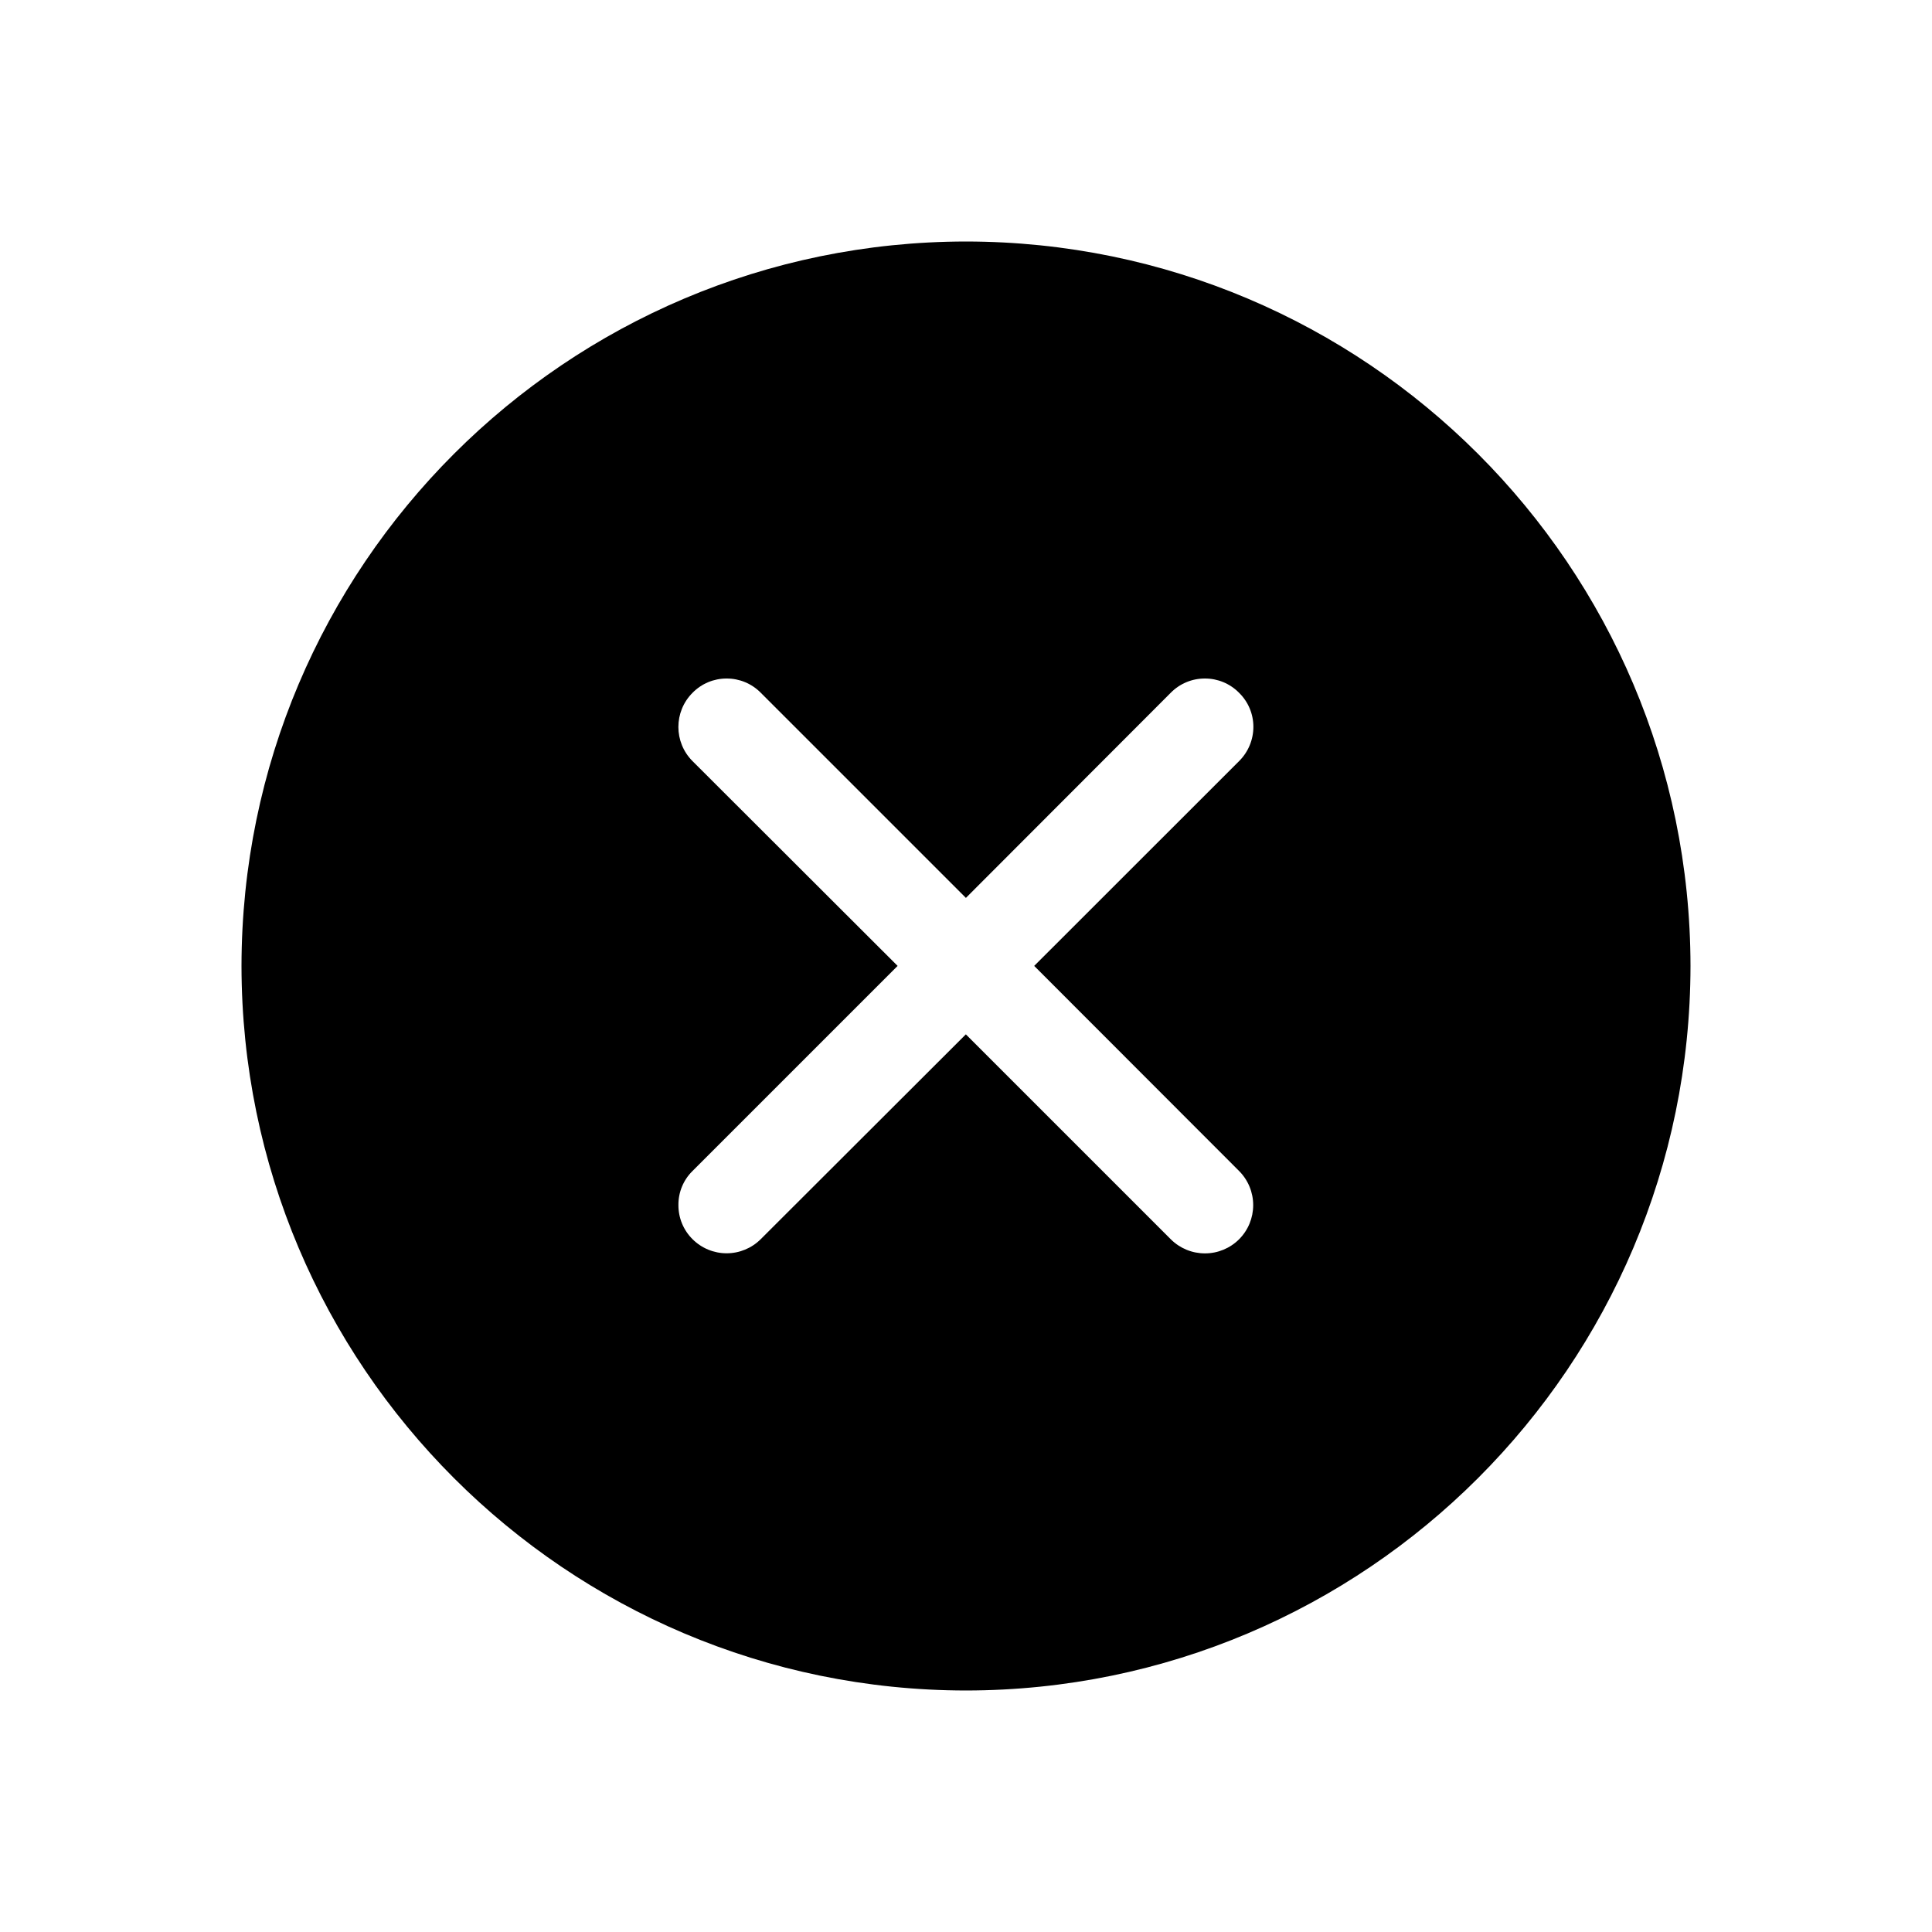
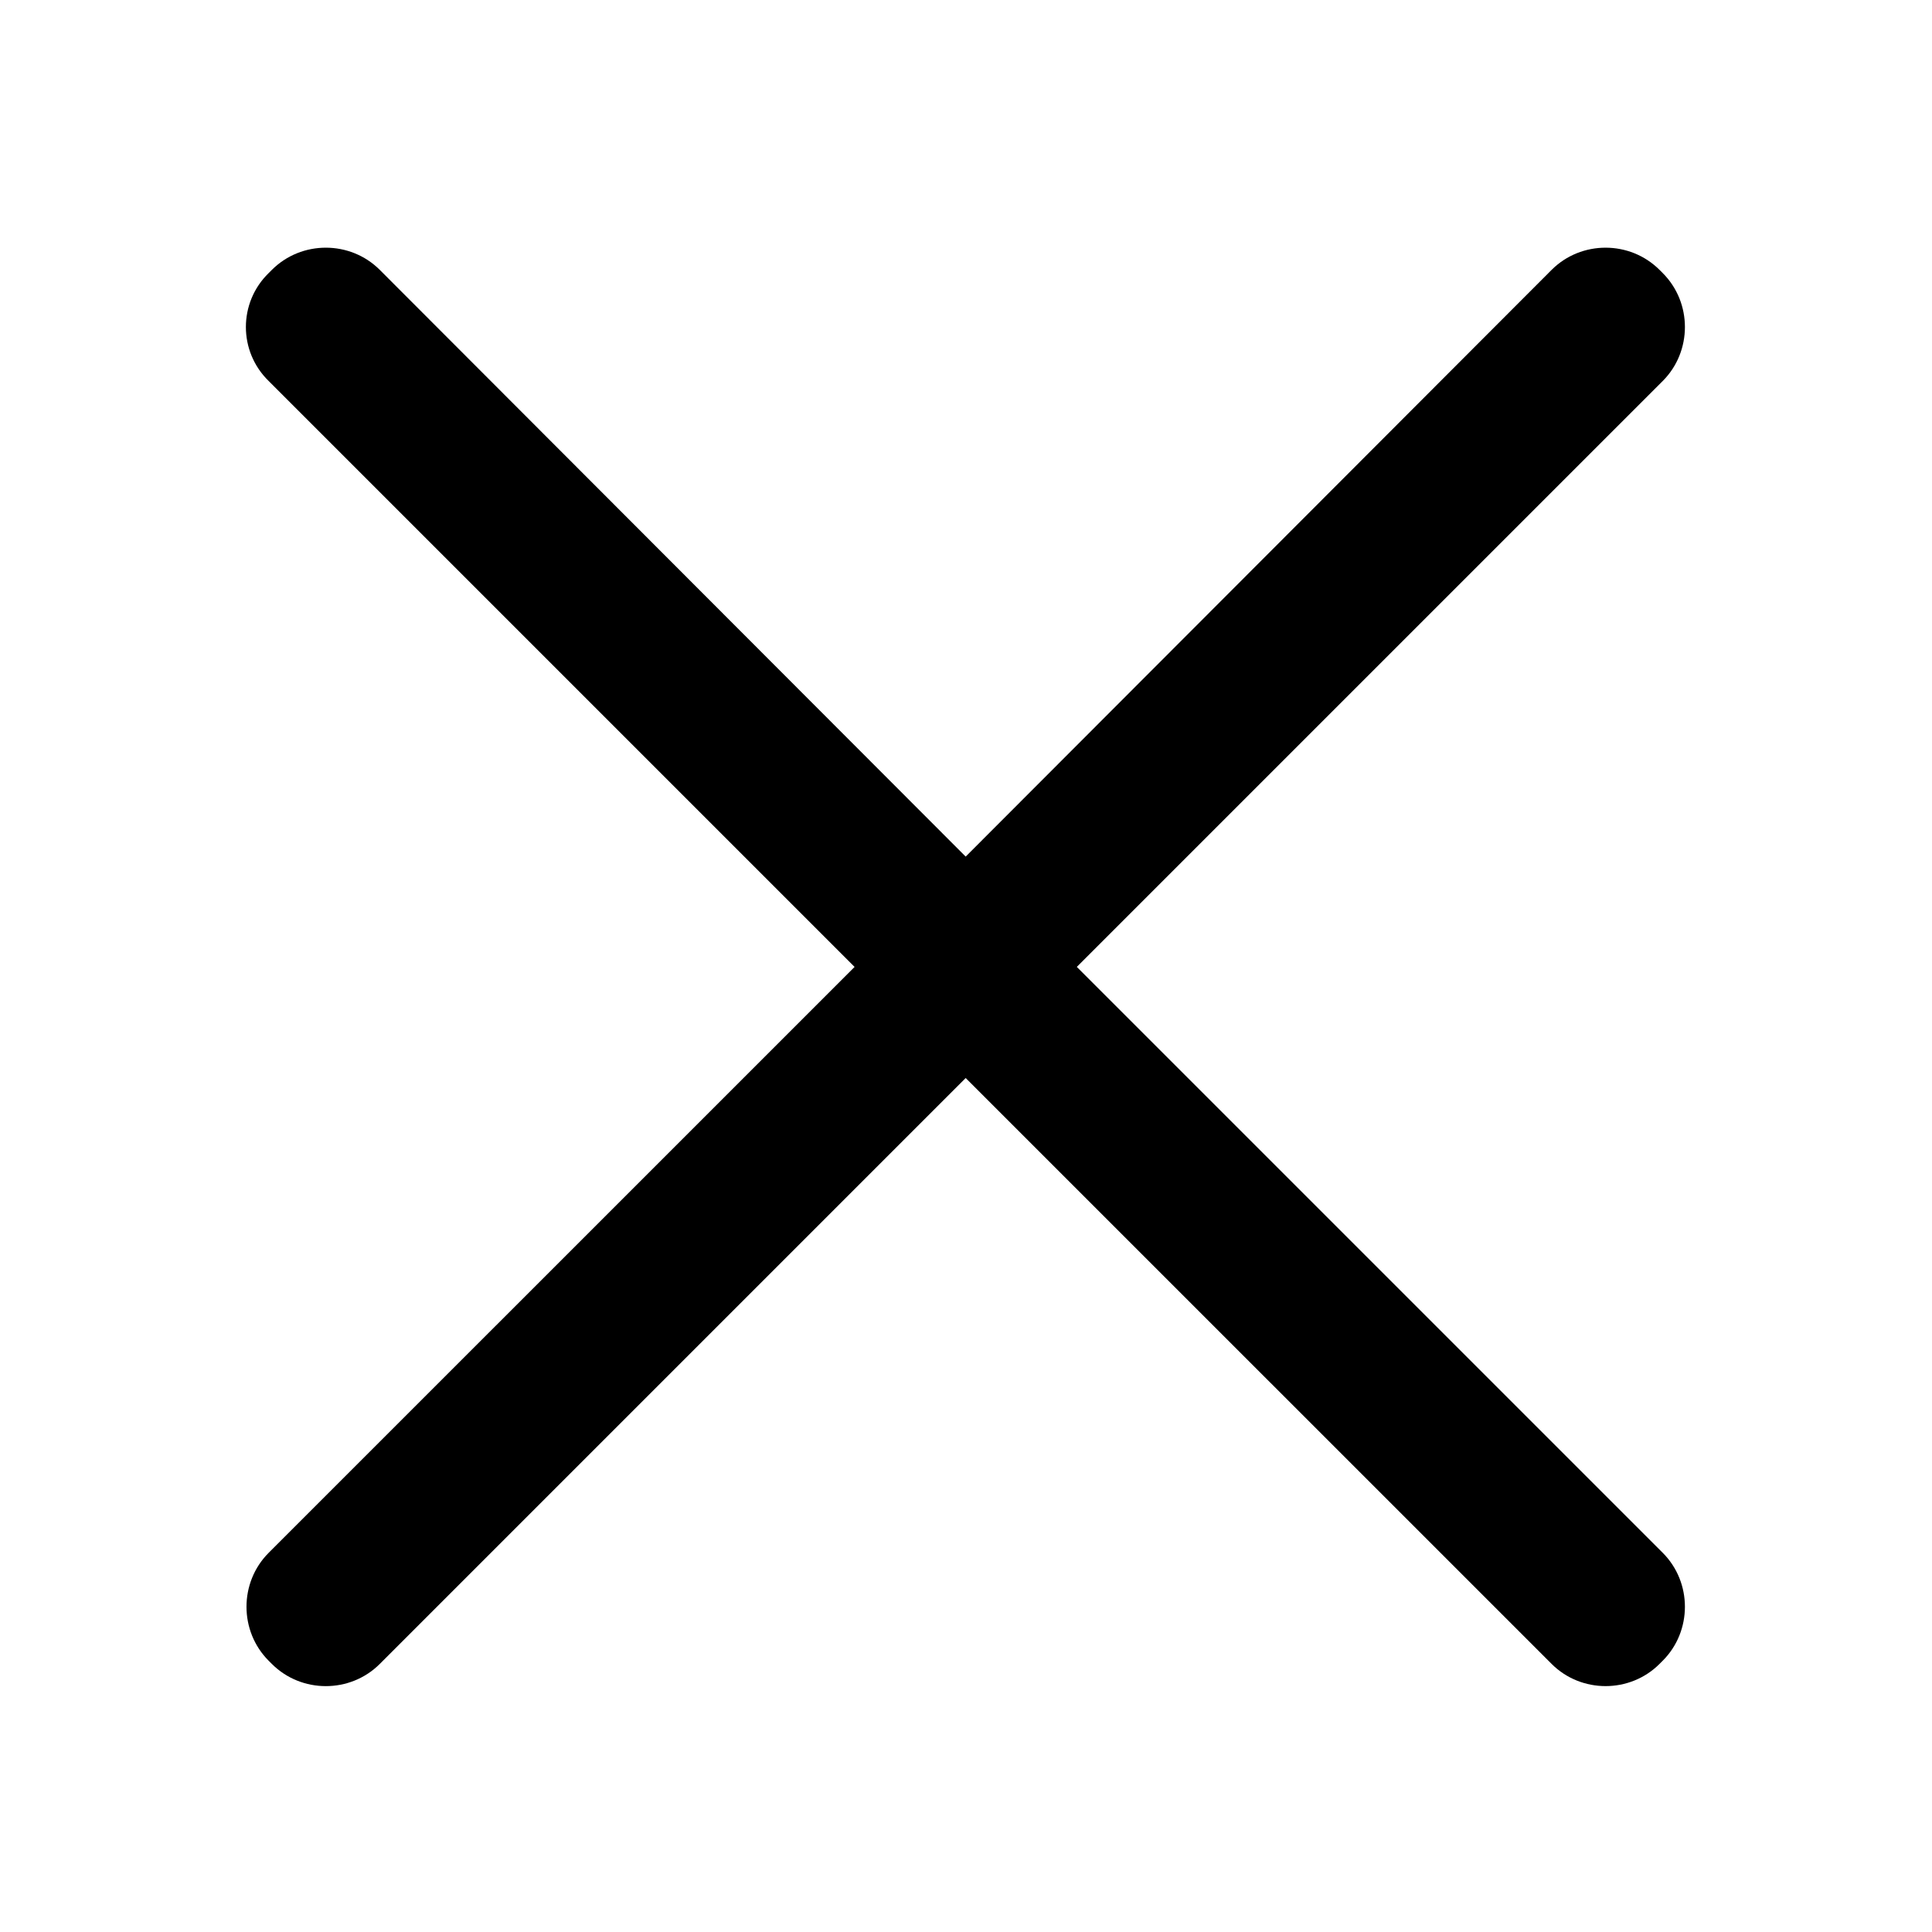
<svg xmlns="http://www.w3.org/2000/svg" viewBox="-128 -128 1280 1280">
-   <path fill="#000000" d="M512 992A480.512 480.512 0 0 1 32 512 480.512 480.512 0 0 1 512 32a480.512 480.512 0 0 1 480 480 480.512 480.512 0 0 1-480 480zm0-434.624l135.68 135.68a32 32 0 0 0 22.72 9.344 32 32 0 0 0 22.528-9.344 32 32 0 0 0 9.344-22.592 32 32 0 0 0-9.344-22.656L557.184 511.936l135.744-135.68a32 32 0 0 0 9.472-22.784 31.488 31.488 0 0 0-9.472-22.464 31.552 31.552 0 0 0-22.656-9.472 31.552 31.552 0 0 0-22.656 9.472L511.936 466.88 376.064 331.008a31.552 31.552 0 0 0-22.656-9.472 31.488 31.488 0 0 0-22.592 9.472 32 32 0 0 0 0 45.248l135.872 135.68-135.872 135.872a31.168 31.168 0 0 0-9.344 22.464 31.616 31.616 0 0 0 9.344 22.72 32 32 0 0 0 22.656 9.344A32 32 0 0 0 376 692.992l135.872-135.68z" />
+   <path fill="#000000" d="M585.413 512.595l388.189-388.176c19.6-19.601 19.6-51.899 0-71.5l-2.12-2.12c-19.602-19.6-51.899-19.6-71.5 0L511.793 439.52 123.617 50.798c-19.6-19.6-51.898-19.6-71.499 0l-2.12 2.12c-20.118 19.601-20.118 51.899 0 71.5l388.189 388.189-388.19 388.176c-19.587 19.6-19.587 51.898 0 71.499l2.121 2.12c19.6 19.601 51.898 19.601 71.499 0l388.176-388.189 388.19 388.176c19.6 19.601 51.897 19.601 71.498 0l2.12-2.12c19.601-19.6 19.601-51.898 0-71.5L585.414 512.596z" />
</svg>
